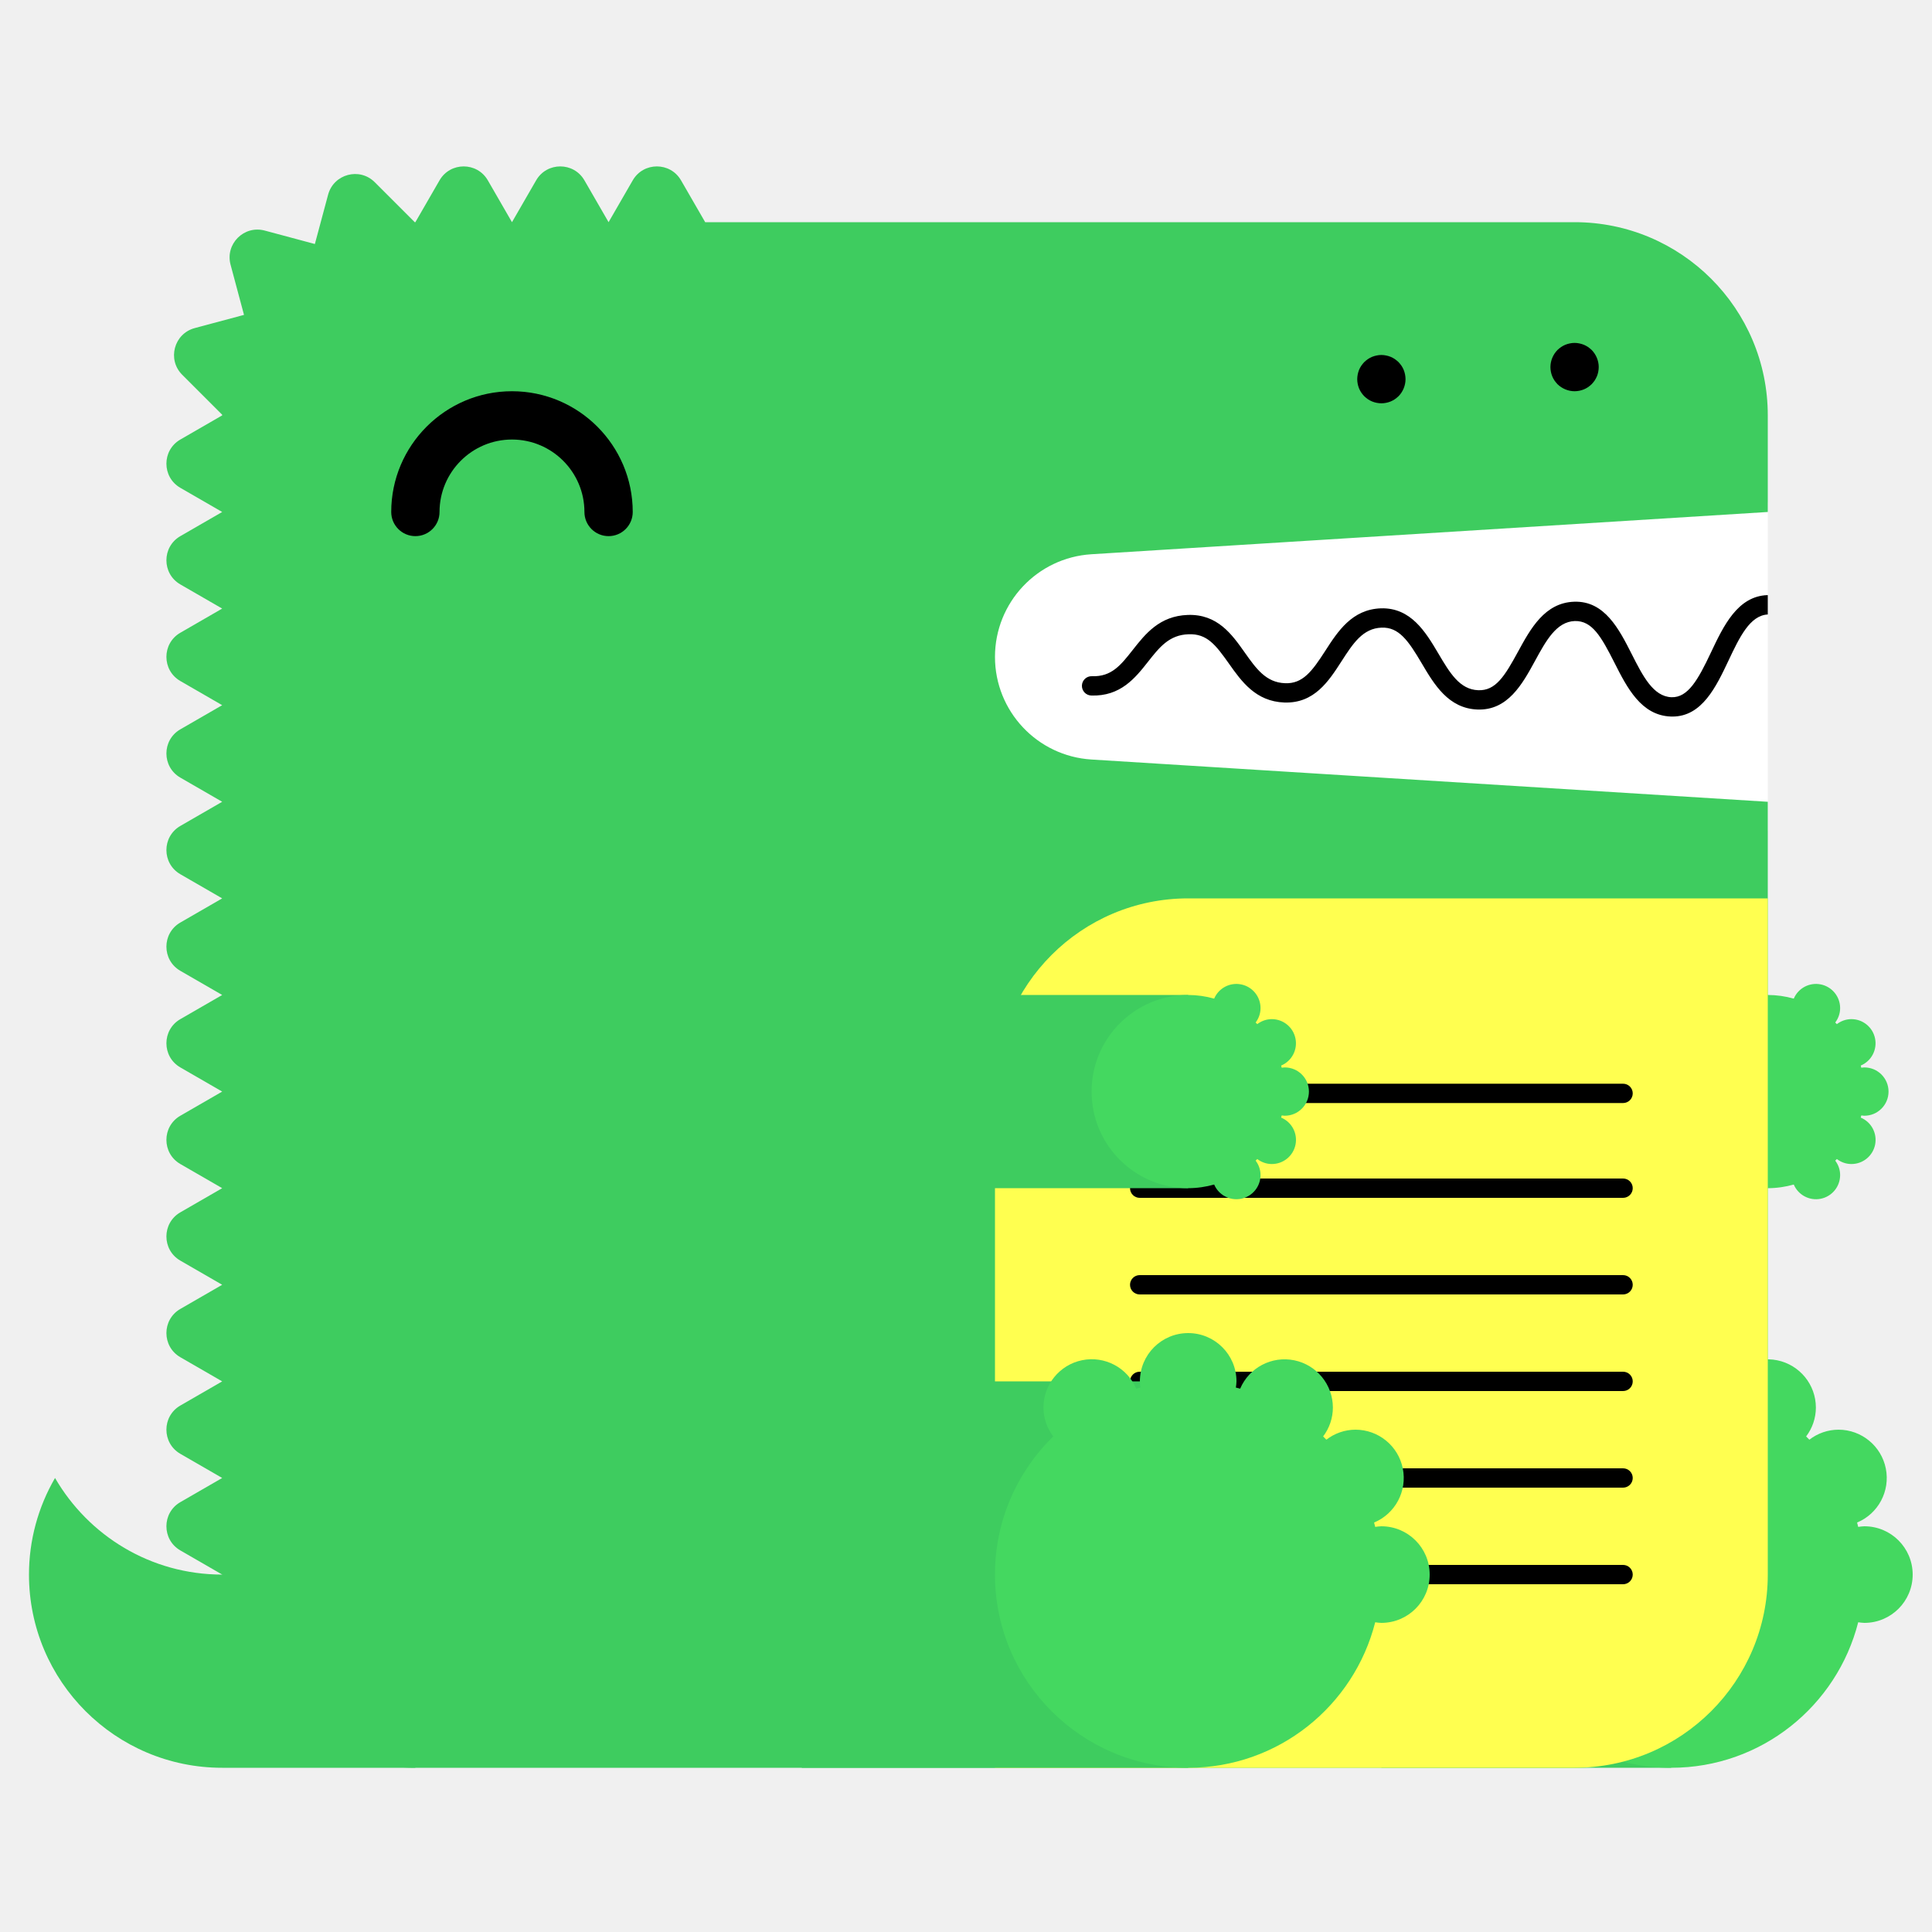
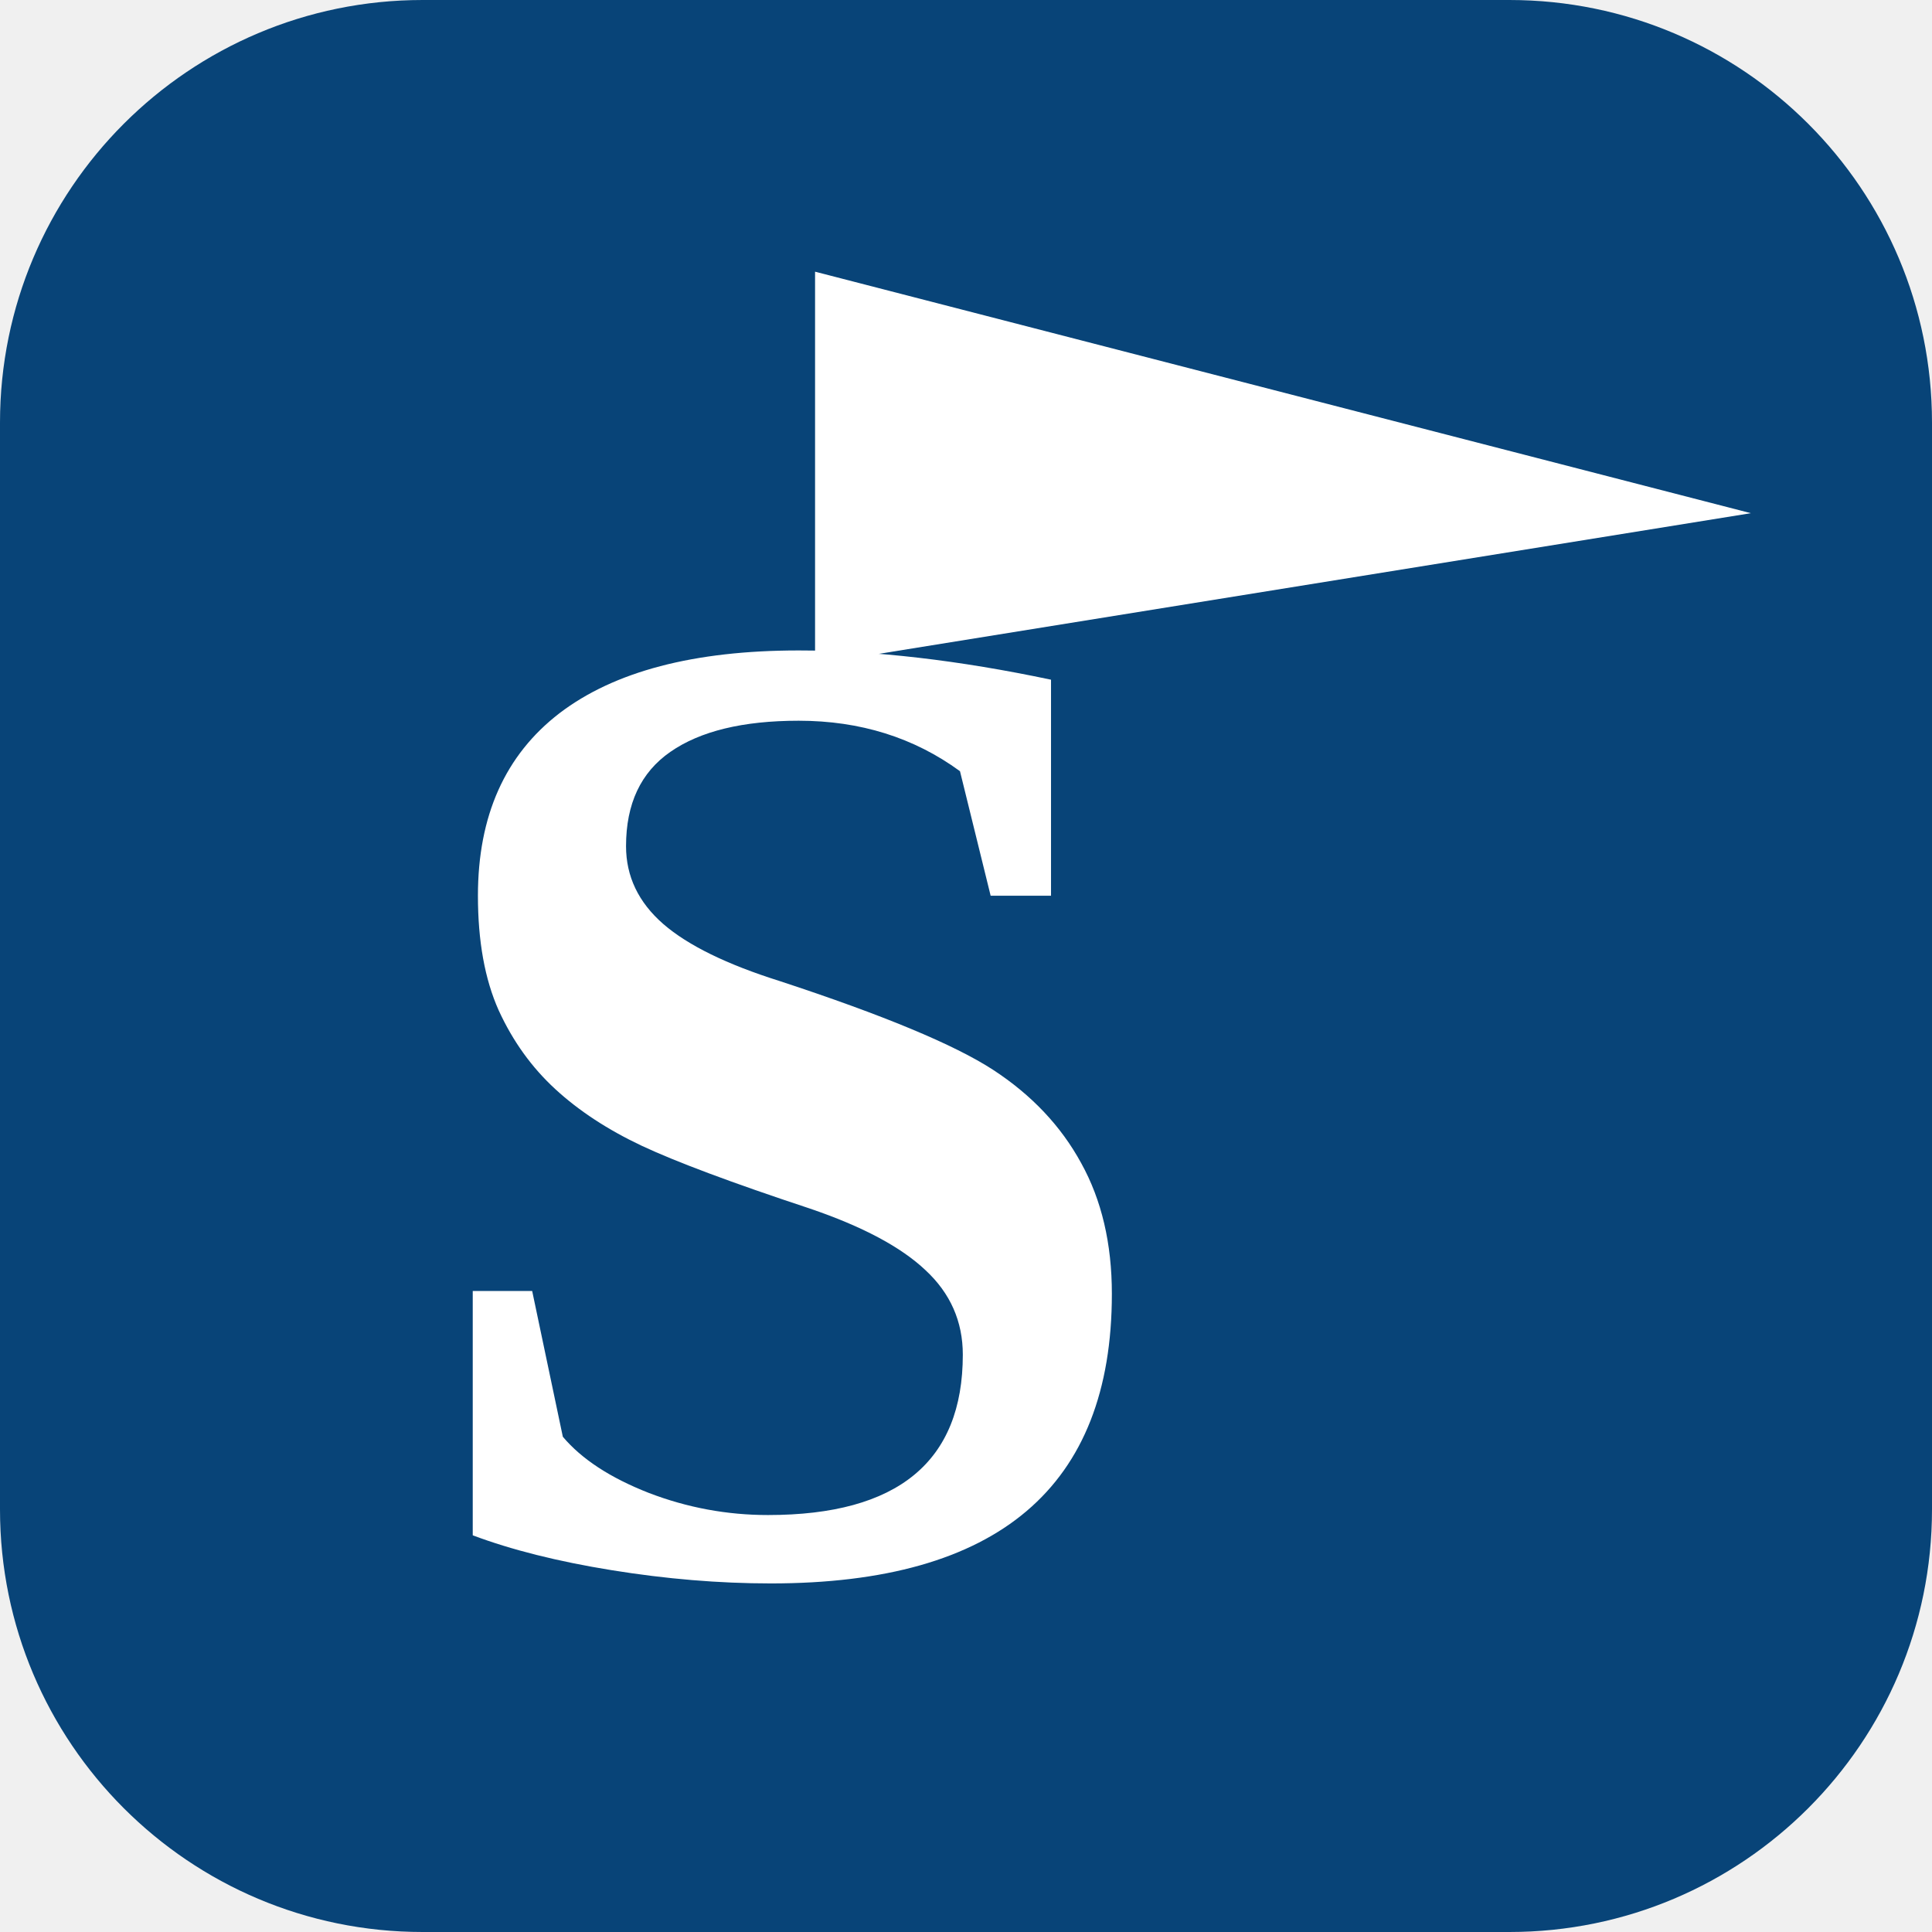
- <svg xmlns="http://www.w3.org/2000/svg" width="200" height="200" viewBox="0 0 200 200">
-   <g fill="none" fill-rule="evenodd">
-     <path fill="#FFF" d="M99 52h84v34H99z" />
-     <path d="M23 163c-7.398 0-13.843-4.027-17.303-10A19.886 19.886 0 0 0 3 163c0 11.046 8.954 20 20 20h20v-20H23z" fill="#3ECC5F" />
-     <path d="M112.98 57.376L183 53V43c0-11.046-8.954-20-20-20H73l-2.5-4.33c-1.112-1.925-3.889-1.925-5 0L63 23l-2.5-4.33c-1.111-1.925-3.889-1.925-5 0L53 23l-2.5-4.33c-1.111-1.925-3.889-1.925-5 0L43 23c-.022 0-.042.003-.065.003l-4.142-4.141c-1.57-1.571-4.252-.853-4.828 1.294l-1.369 5.104-5.192-1.392c-2.148-.575-4.111 1.389-3.535 3.536l1.39 5.193-5.102 1.367c-2.148.576-2.867 3.259-1.296 4.83l4.142 4.142c0 .021-.003.042-.003.064l-4.33 2.5c-1.925 1.111-1.925 3.889 0 5L23 53l-4.33 2.5c-1.925 1.111-1.925 3.889 0 5L23 63l-4.33 2.5c-1.925 1.111-1.925 3.889 0 5L23 73l-4.33 2.5c-1.925 1.111-1.925 3.889 0 5L23 83l-4.33 2.5c-1.925 1.111-1.925 3.889 0 5L23 93l-4.33 2.5c-1.925 1.111-1.925 3.889 0 5L23 103l-4.33 2.5c-1.925 1.111-1.925 3.889 0 5L23 113l-4.33 2.5c-1.925 1.111-1.925 3.889 0 5L23 123l-4.33 2.5c-1.925 1.111-1.925 3.889 0 5L23 133l-4.33 2.5c-1.925 1.111-1.925 3.889 0 5L23 143l-4.33 2.5c-1.925 1.111-1.925 3.889 0 5L23 153l-4.33 2.5c-1.925 1.111-1.925 3.889 0 5L23 163c0 11.046 8.954 20 20 20h120c11.046 0 20-8.954 20-20V83l-70.02-4.376A10.645 10.645 0 0 1 103 68c0-5.621 4.37-10.273 9.98-10.624" fill="#3ECC5F" />
-     <path fill="#3ECC5F" d="M143 183h30v-40h-30z" />
-     <path d="M193 158c-.219 0-.428.037-.639.064-.038-.15-.074-.301-.116-.451A5 5 0 0 0 190.32 148a4.96 4.96 0 0 0-3.016 1.036 26.531 26.531 0 0 0-.335-.336 4.955 4.955 0 0 0 1.011-2.987 5 5 0 0 0-9.599-1.959c-.148-.042-.297-.077-.445-.115.027-.211.064-.42.064-.639a5 5 0 0 0-5-5 5 5 0 0 0-5 5c0 .219.037.428.064.639-.148.038-.297.073-.445.115a4.998 4.998 0 0 0-9.599 1.959c0 1.125.384 2.151 1.011 2.987-3.717 3.632-6.031 8.693-6.031 14.3 0 11.046 8.954 20 20 20 9.339 0 17.16-6.41 19.361-15.064.211.027.42.064.639.064a5 5 0 0 0 5-5 5 5 0 0 0-5-5" fill="#44D860" />
-     <path fill="#3ECC5F" d="M153 123h30v-20h-30z" />
-     <path d="M193 115.5a2.5 2.5 0 1 0 0-5c-.109 0-.214.019-.319.032-.02-.075-.037-.15-.058-.225a2.501 2.501 0 0 0-.963-4.807c-.569 0-1.088.197-1.508.518a6.653 6.653 0 0 0-.168-.168c.314-.417.506-.931.506-1.494a2.5 2.5 0 0 0-4.8-.979A9.987 9.987 0 0 0 183 103c-5.522 0-10 4.478-10 10s4.478 10 10 10c.934 0 1.833-.138 2.69-.377a2.5 2.5 0 0 0 4.8-.979c0-.563-.192-1.077-.506-1.494.057-.055.113-.111.168-.168.42.321.939.518 1.508.518a2.5 2.5 0 0 0 .963-4.807c.021-.074.038-.15.058-.225.105.013.21.032.319.032" fill="#44D860" />
-     <path d="M63 55.5a2.5 2.5 0 0 1-2.5-2.5c0-4.136-3.364-7.5-7.5-7.5s-7.5 3.364-7.5 7.5a2.5 2.5 0 1 1-5 0c0-6.893 5.607-12.5 12.5-12.5S65.5 46.107 65.5 53a2.5 2.5 0 0 1-2.5 2.5" fill="#000" />
-     <path d="M103 183h60c11.046 0 20-8.954 20-20V93h-60c-11.046 0-20 8.954-20 20v70z" fill="#FFFF50" />
-     <path d="M168.02 124h-50.04a1 1 0 1 1 0-2h50.04a1 1 0 1 1 0 2m0 20h-50.04a1 1 0 1 1 0-2h50.04a1 1 0 1 1 0 2m0 20h-50.04a1 1 0 1 1 0-2h50.04a1 1 0 1 1 0 2m0-49.814h-50.04a1 1 0 1 1 0-2h50.04a1 1 0 1 1 0 2m0 19.814h-50.04a1 1 0 1 1 0-2h50.04a1 1 0 1 1 0 2m0 20h-50.04a1 1 0 1 1 0-2h50.04a1 1 0 1 1 0 2M183 61.611c-.012 0-.022-.006-.034-.005-3.09.105-4.552 3.196-5.842 5.923-1.346 2.85-2.387 4.703-4.093 4.647-1.889-.068-2.969-2.202-4.113-4.46-1.314-2.594-2.814-5.536-5.963-5.426-3.046.104-4.513 2.794-5.807 5.167-1.377 2.528-2.314 4.065-4.121 3.994-1.927-.07-2.951-1.805-4.136-3.813-1.321-2.236-2.848-4.75-5.936-4.664-2.994.103-4.465 2.385-5.763 4.4-1.373 2.13-2.335 3.428-4.165 3.351-1.973-.07-2.992-1.51-4.171-3.177-1.324-1.873-2.816-3.993-5.895-3.89-2.928.1-4.399 1.97-5.696 3.618-1.232 1.564-2.194 2.802-4.229 2.724a1 1 0 0 0-.072 2c3.017.101 4.545-1.8 5.872-3.487 1.177-1.496 2.193-2.787 4.193-2.855 1.926-.082 2.829 1.115 4.195 3.045 1.297 1.834 2.769 3.914 5.731 4.021 3.103.104 4.596-2.215 5.918-4.267 1.182-1.834 2.202-3.417 4.15-3.484 1.793-.067 2.769 1.35 4.145 3.681 1.297 2.197 2.766 4.686 5.787 4.796 3.125.108 4.634-2.62 5.949-5.035 1.139-2.088 2.214-4.06 4.119-4.126 1.793-.042 2.728 1.595 4.111 4.33 1.292 2.553 2.757 5.445 5.825 5.556l.169.003c3.064 0 4.518-3.075 5.805-5.794 1.139-2.41 2.217-4.68 4.067-4.773v-2z" fill="#000" />
-     <path fill="#3ECC5F" d="M83 183h40v-40H83z" />
-     <path d="M143 158c-.219 0-.428.037-.639.064-.038-.15-.074-.301-.116-.451A5 5 0 0 0 140.32 148a4.96 4.96 0 0 0-3.016 1.036 26.531 26.531 0 0 0-.335-.336 4.955 4.955 0 0 0 1.011-2.987 5 5 0 0 0-9.599-1.959c-.148-.042-.297-.077-.445-.115.027-.211.064-.42.064-.639a5 5 0 0 0-5-5 5 5 0 0 0-5 5c0 .219.037.428.064.639-.148.038-.297.073-.445.115a4.998 4.998 0 0 0-9.599 1.959c0 1.125.384 2.151 1.011 2.987-3.717 3.632-6.031 8.693-6.031 14.3 0 11.046 8.954 20 20 20 9.339 0 17.16-6.41 19.361-15.064.211.027.42.064.639.064a5 5 0 0 0 5-5 5 5 0 0 0-5-5" fill="#44D860" />
-     <path fill="#3ECC5F" d="M83 123h40v-20H83z" />
-     <path d="M133 115.5a2.5 2.5 0 1 0 0-5c-.109 0-.214.019-.319.032-.02-.075-.037-.15-.058-.225a2.501 2.501 0 0 0-.963-4.807c-.569 0-1.088.197-1.508.518a6.653 6.653 0 0 0-.168-.168c.314-.417.506-.931.506-1.494a2.5 2.5 0 0 0-4.8-.979A9.987 9.987 0 0 0 123 103c-5.522 0-10 4.478-10 10s4.478 10 10 10c.934 0 1.833-.138 2.69-.377a2.5 2.5 0 0 0 4.8-.979c0-.563-.192-1.077-.506-1.494.057-.055.113-.111.168-.168.42.321.939.518 1.508.518a2.5 2.5 0 0 0 .963-4.807c.021-.074.038-.15.058-.225.105.013.21.032.319.032" fill="#44D860" />
-     <path d="M143 41.75c-.16 0-.33-.02-.49-.05a2.52 2.52 0 0 1-.47-.14c-.15-.06-.29-.14-.431-.23-.13-.09-.259-.2-.38-.31-.109-.12-.219-.24-.309-.38s-.17-.28-.231-.43a2.619 2.619 0 0 1-.189-.96c0-.16.02-.33.05-.49.03-.16.08-.31.139-.47.061-.15.141-.29.231-.43.09-.13.2-.26.309-.38.121-.11.25-.22.38-.31.141-.09.281-.17.431-.23.149-.06.31-.11.47-.14.32-.07.65-.07.98 0 .159.03.32.08.47.14.149.06.29.14.43.23.13.09.259.2.38.31.11.12.22.25.31.38.09.14.17.28.23.43.06.16.11.31.14.47.029.16.05.33.05.49 0 .66-.271 1.31-.73 1.77-.121.11-.25.22-.38.31-.14.09-.281.17-.43.23a2.565 2.565 0 0 1-.96.19m20-1.25c-.66 0-1.3-.27-1.771-.73a3.802 3.802 0 0 1-.309-.38c-.09-.14-.17-.28-.231-.43a2.619 2.619 0 0 1-.189-.96c0-.66.27-1.3.729-1.77.121-.11.25-.22.38-.31.141-.09.281-.17.431-.23.149-.06.31-.11.47-.14.32-.07.66-.07.98 0 .159.03.32.08.47.14.149.06.29.14.43.23.13.09.259.2.38.31.459.47.73 1.11.73 1.77 0 .16-.021.33-.05.49-.03.16-.08.32-.14.47-.07.15-.14.29-.23.43-.09.13-.2.26-.31.38-.121.11-.25.22-.38.31-.14.09-.281.17-.43.23a2.565 2.565 0 0 1-.96.19" fill="#000" />
-   </g>
+ <svg xmlns="http://www.w3.org/2000/svg" viewBox="0 0 64 64" role="img" aria-label="Staport">
+   <rect width="64" height="64" rx="14" fill="#084478" />
+   <path d="M27 9 L58 17 L27 22 Z" fill="#ffffff" />
+   <text x="26" y="52" text-anchor="middle" font-family="Georgia, 'Times New Roman', serif" font-weight="700" font-size="46" fill="#ffffff">S</text>
</svg>
